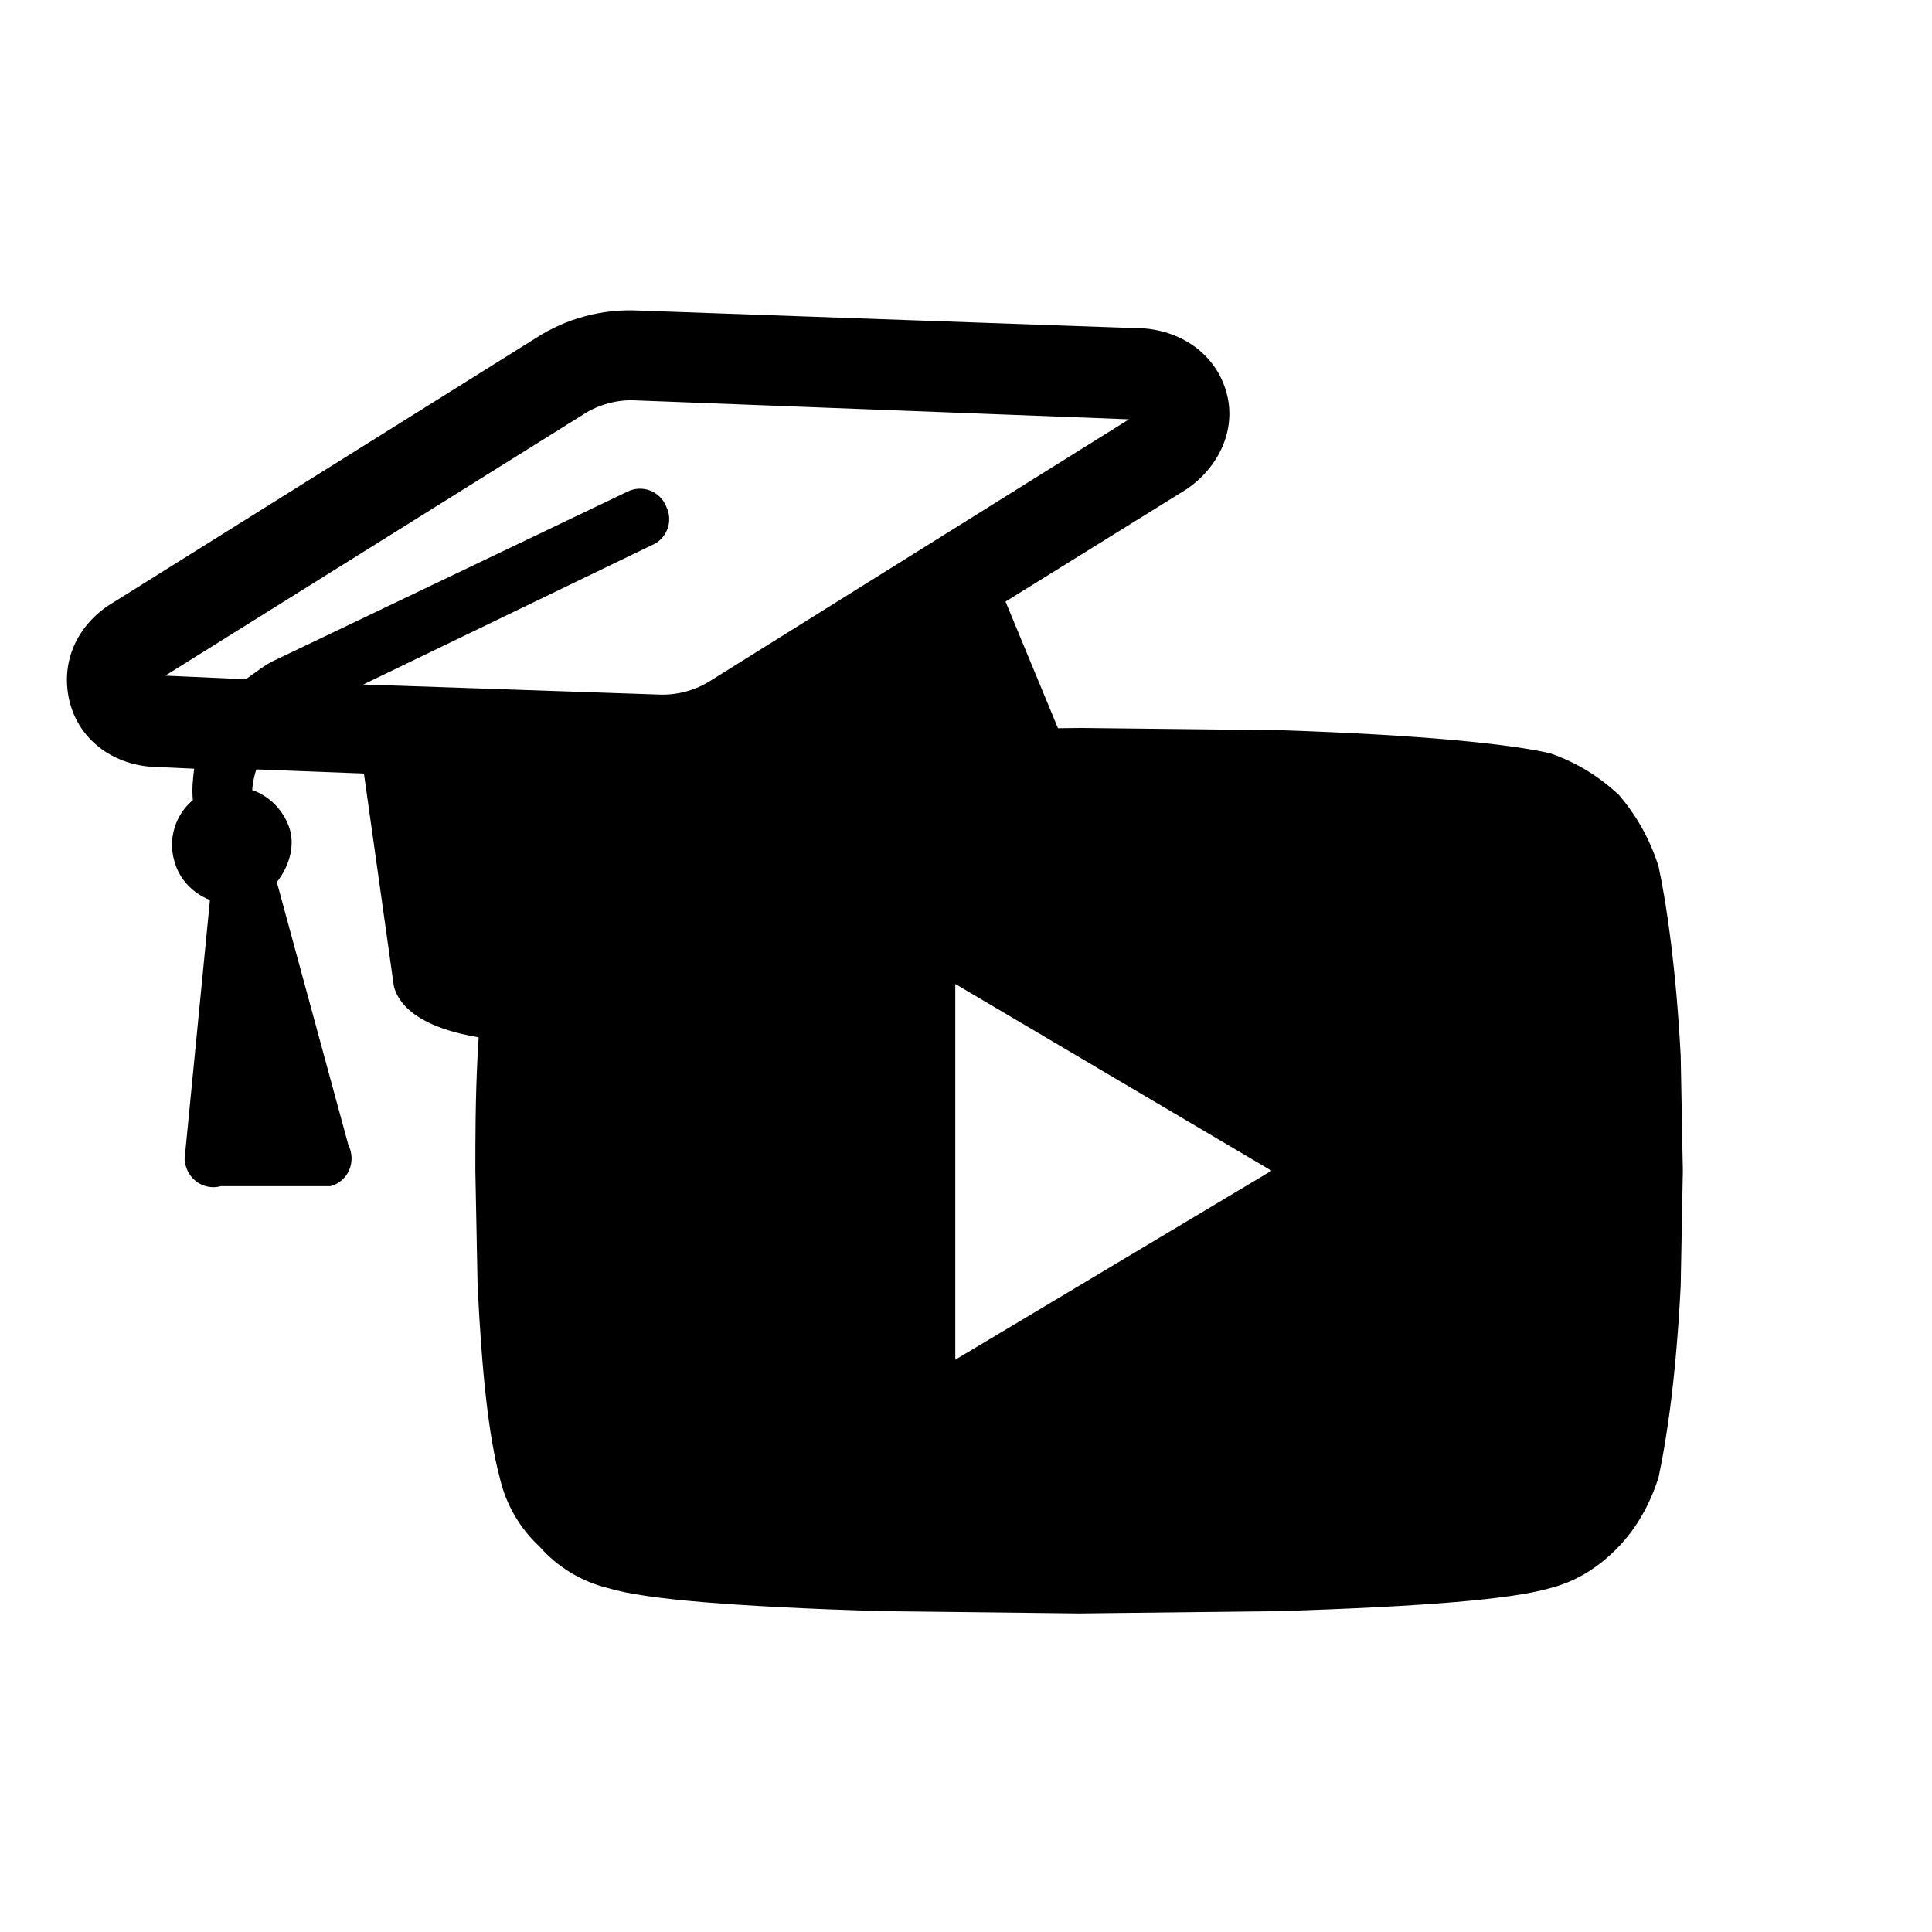
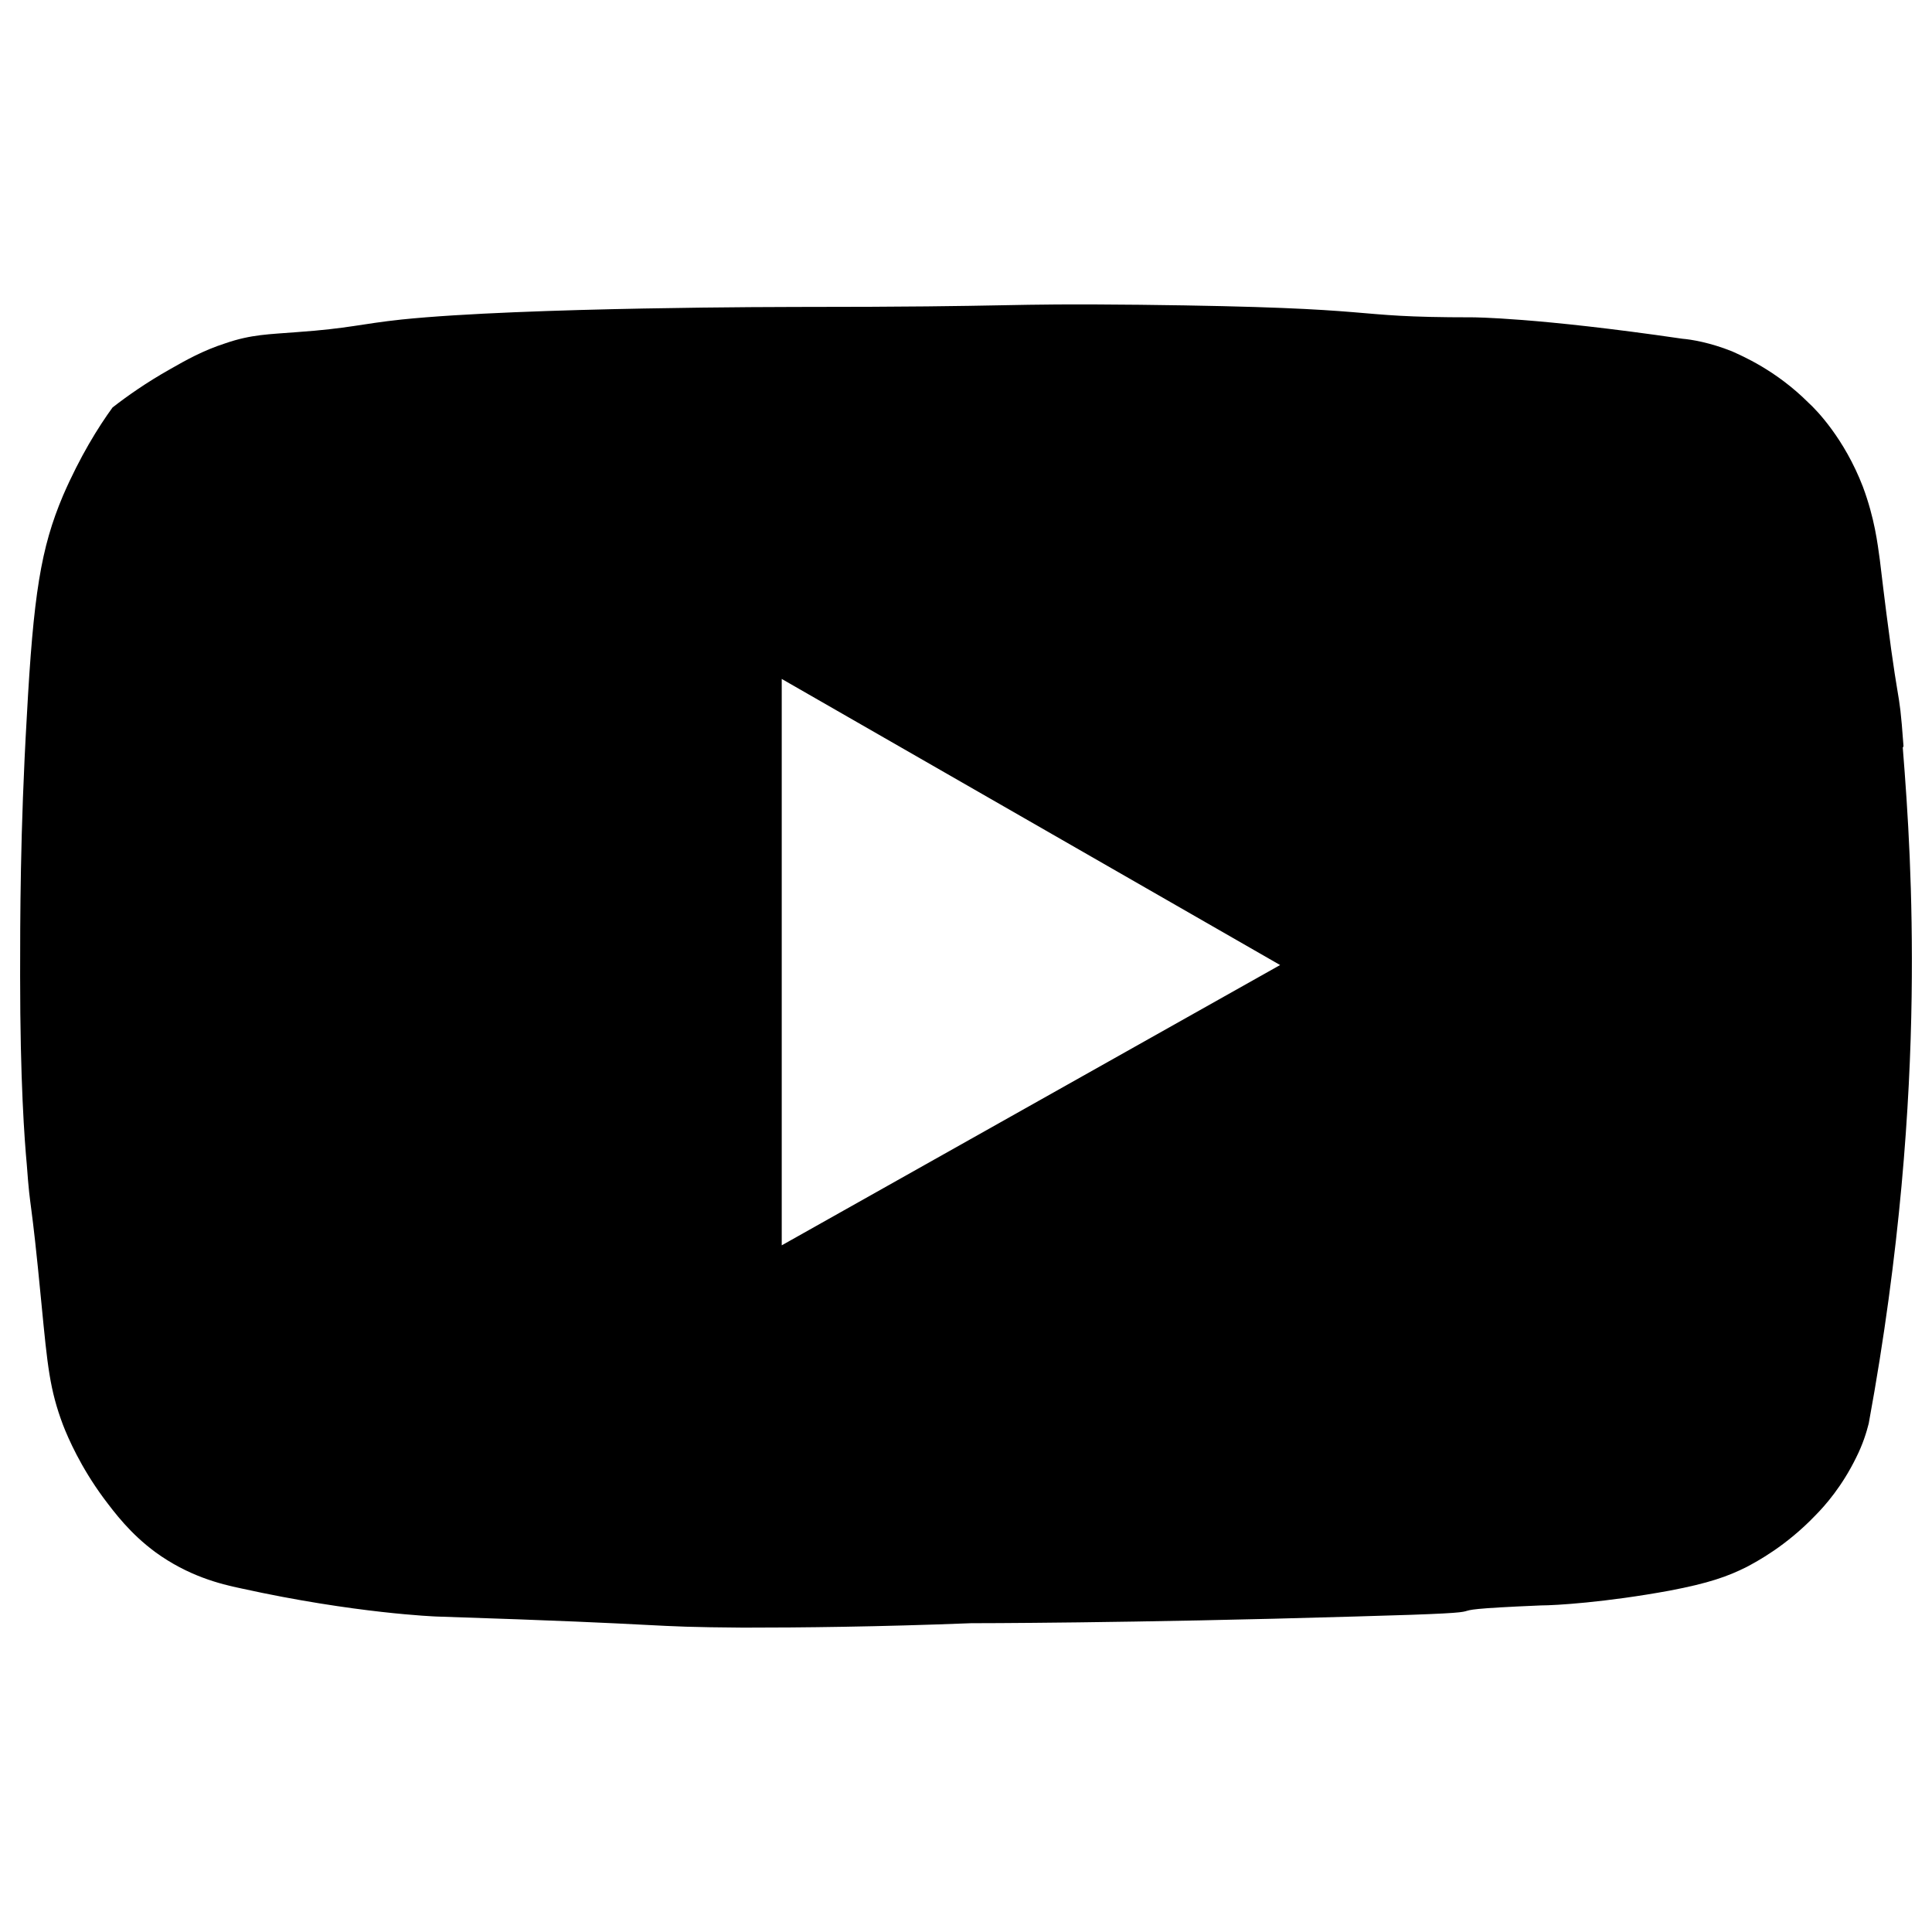
- <svg xmlns="http://www.w3.org/2000/svg" aria-hidden="true" data-testid="test-icon" fill="currentColor" viewBox="0 0 24 24">
-   <path d="M14.203 4.08l-6.267-.222a2.15 2.15 0 00-1.28.342L1.34 7.526c-.407.277-.596.737-.47 1.209.12.449.515.752 1.006.79l.536.024c-.015.124-.03.248-.016.39a.724.724 0 00-.23.758c.06.225.227.397.442.484l-.315 3.218c.015.236.227.396.451.336h1.36c.224-.06.327-.304.222-.517l-.887-3.26c.143-.183.224-.421.164-.646a.759.759 0 00-.47-.499c.004-.073.024-.175.051-.255l1.337.051.372 2.644c.216.808 2.293.925 4.695.282 2.38-.638 4.142-1.784 3.926-2.592l-1.023-2.47 2.249-1.396c.406-.277.619-.743.498-1.192-.126-.472-.543-.769-1.034-.806zM8.831 8.453a1.112 1.112 0 01-.651.175l-3.667-.125 3.58-1.729a.35.35 0 00.183-.482.35.35 0 00-.483-.184l-4.35 2.08c-.152.065-.269.169-.391.25l-.999-.045 5.194-3.245c.184-.122.431-.188.651-.174l6.127.235-5.194 3.244z" />
-   <path d="M20.603 10.761c.11.516.22 1.318.275 2.35l.027 1.432-.027 1.432c-.055 1.089-.165 1.862-.275 2.378-.11.343-.275.63-.494.859-.248.258-.522.43-.852.516-.495.143-1.594.229-3.352.286l-2.5.029-2.5-.029c-1.758-.057-2.884-.143-3.351-.286a1.658 1.658 0 01-.852-.516 1.676 1.676 0 01-.495-.86c-.137-.515-.22-1.288-.274-2.377l-.028-1.432c0-.401 0-.888.028-1.433.055-1.03.137-1.833.274-2.348.083-.344.248-.63.495-.889.22-.229.522-.4.852-.515.467-.115 1.593-.23 3.351-.287l2.5-.028 2.5.028c1.758.058 2.857.172 3.352.287.33.114.604.286.852.515.22.258.384.545.494.889zm-8.736 6.13l3.928-2.348-3.928-2.32v4.669z" />
+ <svg xmlns="http://www.w3.org/2000/svg" width="24" height="24" viewBox="0 0 24 24" fill="none">
+   <path d="M23.646 9.269C23.581 8.378 23.6 9.04 23.352 6.955C23.324 6.753 23.288 6.44 23.141 6.045C22.911 5.448 22.562 5.09 22.47 5.007C22.057 4.594 21.634 4.419 21.515 4.364C21.239 4.254 21.009 4.217 20.899 4.208C19.081 3.942 18.291 3.942 18.291 3.942C16.619 3.942 17.372 3.822 14.157 3.786C12.357 3.767 12.788 3.813 9.867 3.813C9.858 3.813 6.505 3.813 4.99 3.969C4.475 4.024 4.338 4.08 3.685 4.126C3.346 4.153 3.125 4.153 2.804 4.263C2.519 4.355 2.308 4.475 2.115 4.585C1.821 4.75 1.573 4.925 1.398 5.062C1.224 5.301 0.994 5.669 0.783 6.156C0.507 6.808 0.415 7.386 0.333 8.902C0.25 10.326 0.25 11.437 0.25 12.126C0.25 13.44 0.305 14.165 0.333 14.469C0.379 15.102 0.379 14.772 0.516 16.205C0.59 16.967 0.617 17.261 0.783 17.702C0.847 17.867 1.003 18.225 1.288 18.611C1.426 18.795 1.619 19.052 1.931 19.282C2.335 19.576 2.73 19.677 2.997 19.732C4.411 20.044 5.421 20.081 5.421 20.081C8.545 20.182 7.92 20.209 9.234 20.219C9.95 20.219 10.915 20.209 12.063 20.164C12.063 20.164 14.038 20.164 16.83 20.081C19.172 20.017 17.381 20.017 19.145 19.943C19.319 19.943 19.944 19.906 20.743 19.759C21.221 19.668 21.46 19.585 21.698 19.465C21.818 19.401 22.185 19.208 22.553 18.823C22.672 18.703 22.883 18.464 23.058 18.106C23.141 17.941 23.186 17.794 23.214 17.683C23.609 15.534 23.728 13.725 23.747 12.383C23.765 11.07 23.701 10.087 23.637 9.288L23.646 9.269ZM9.711 15.47V8.434L15.902 11.988L9.711 15.47Z" fill="black" />
</svg>
